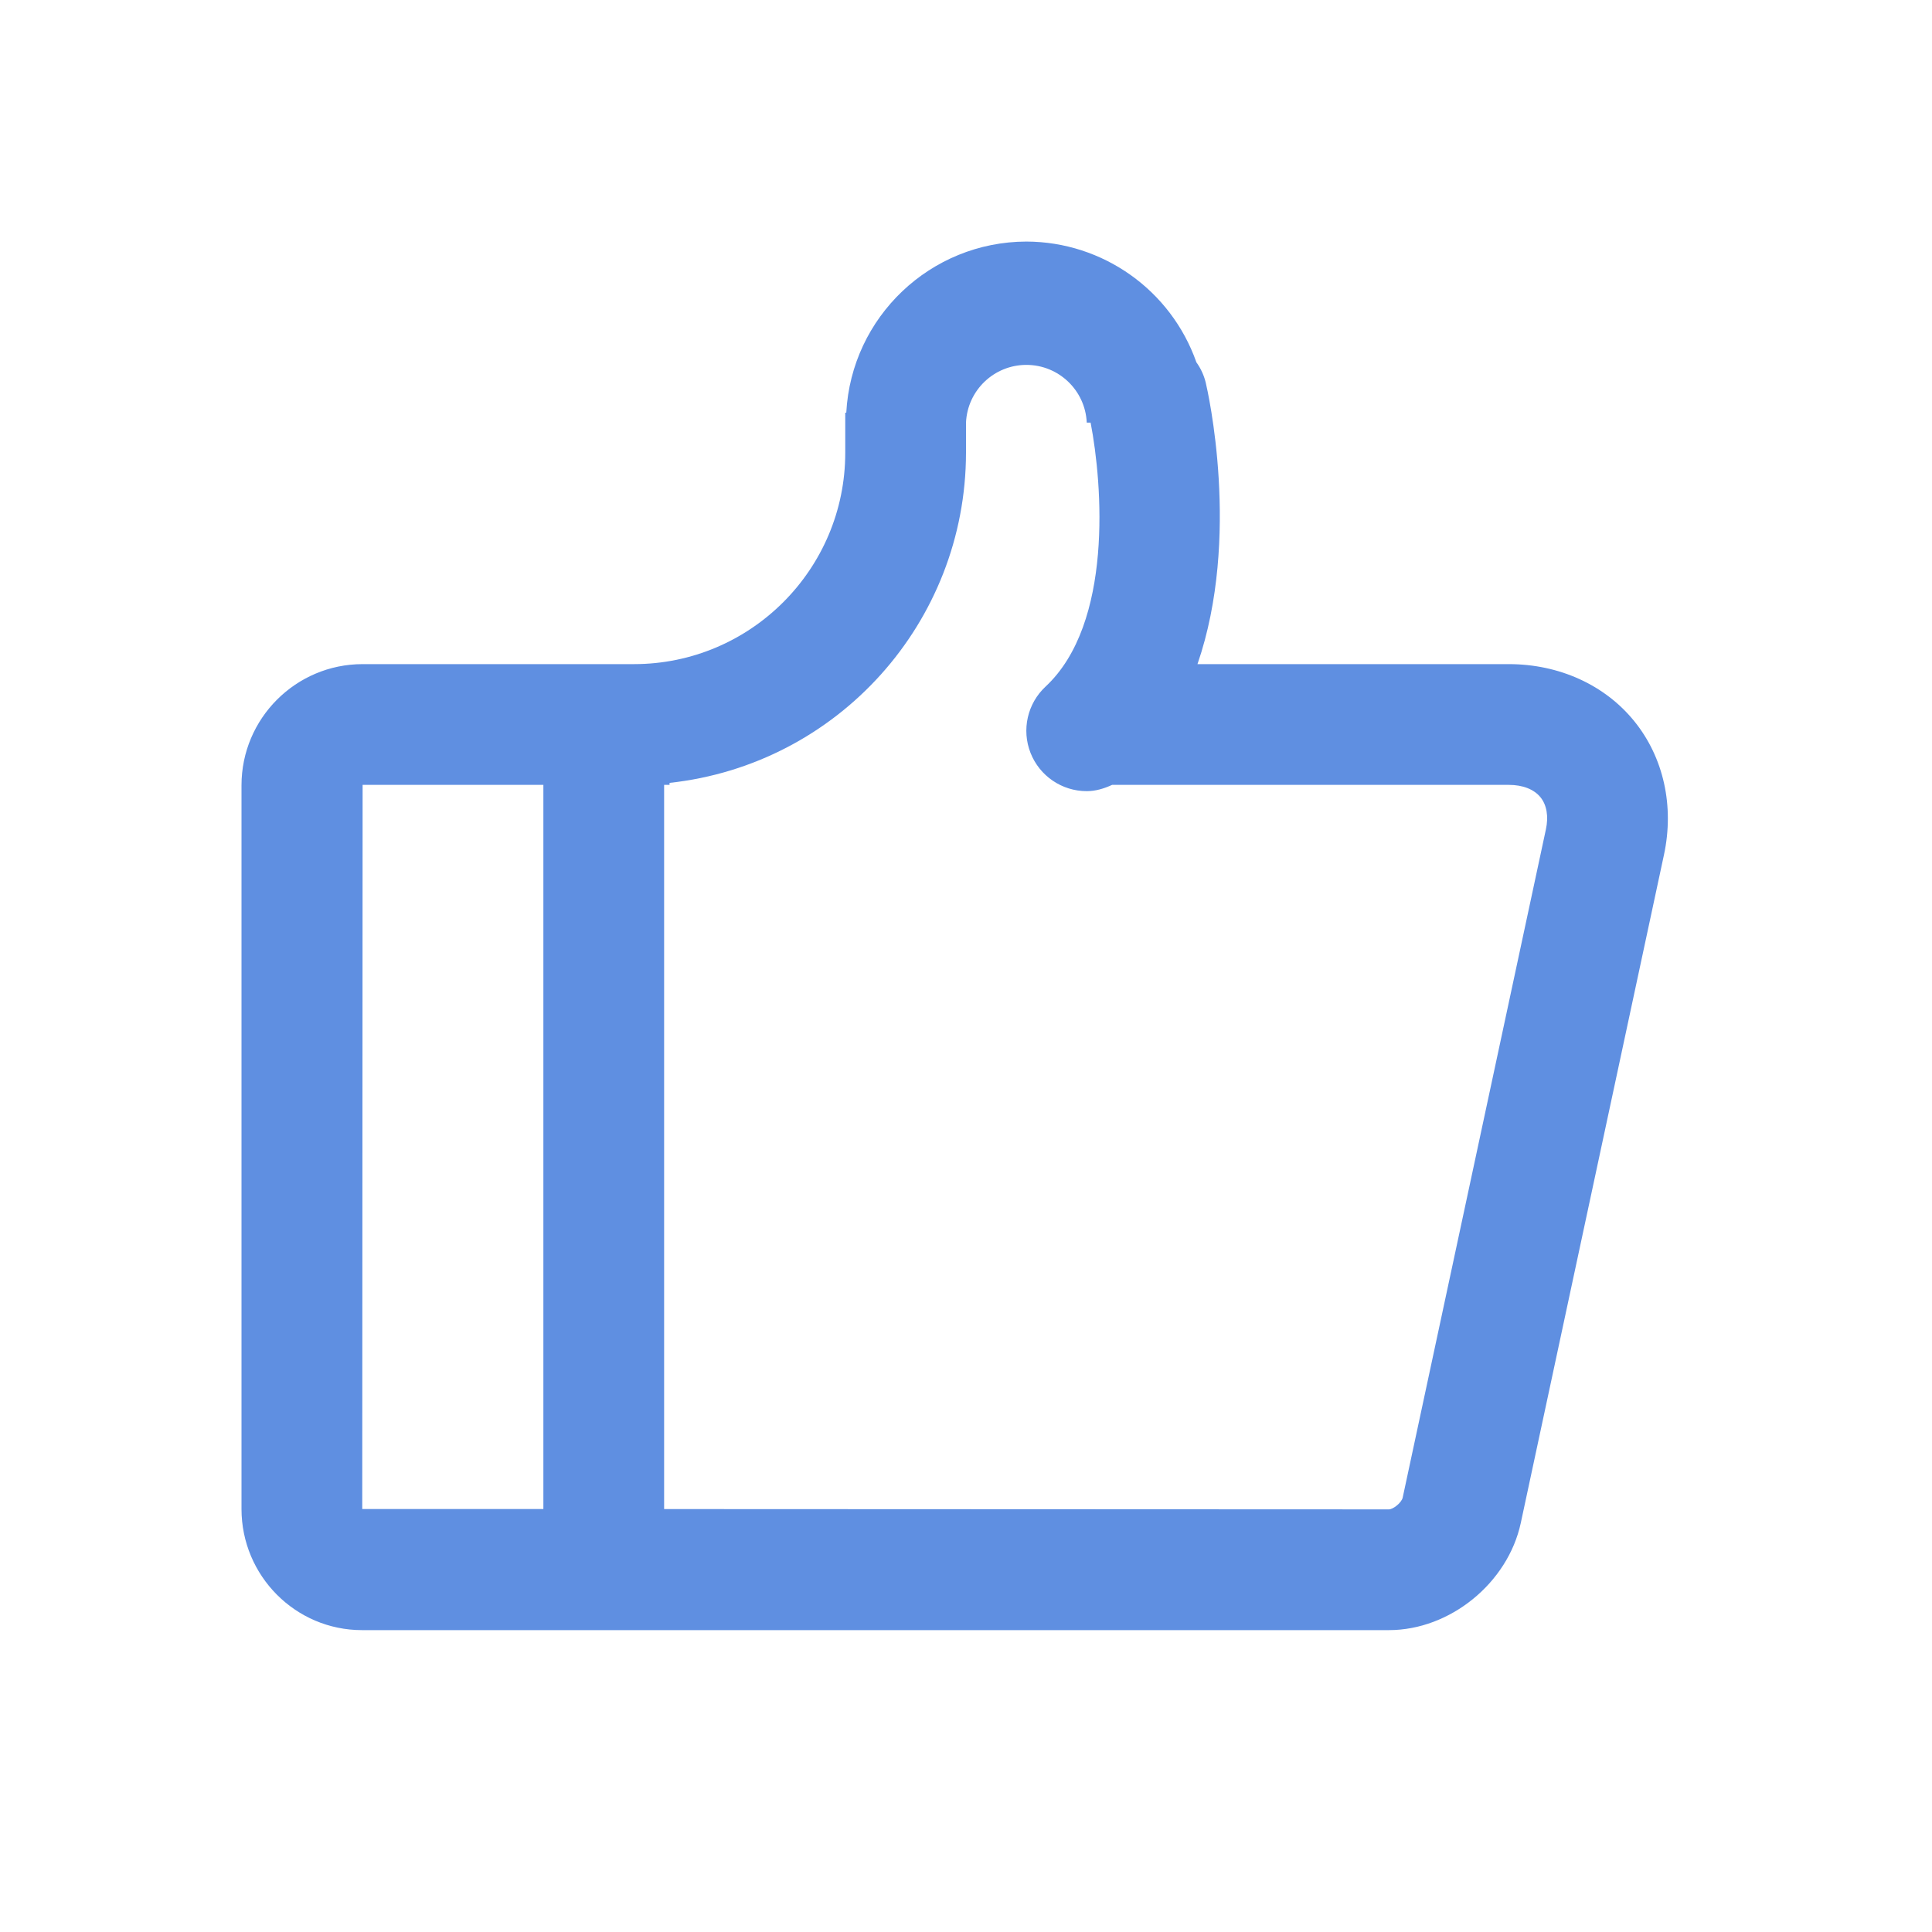
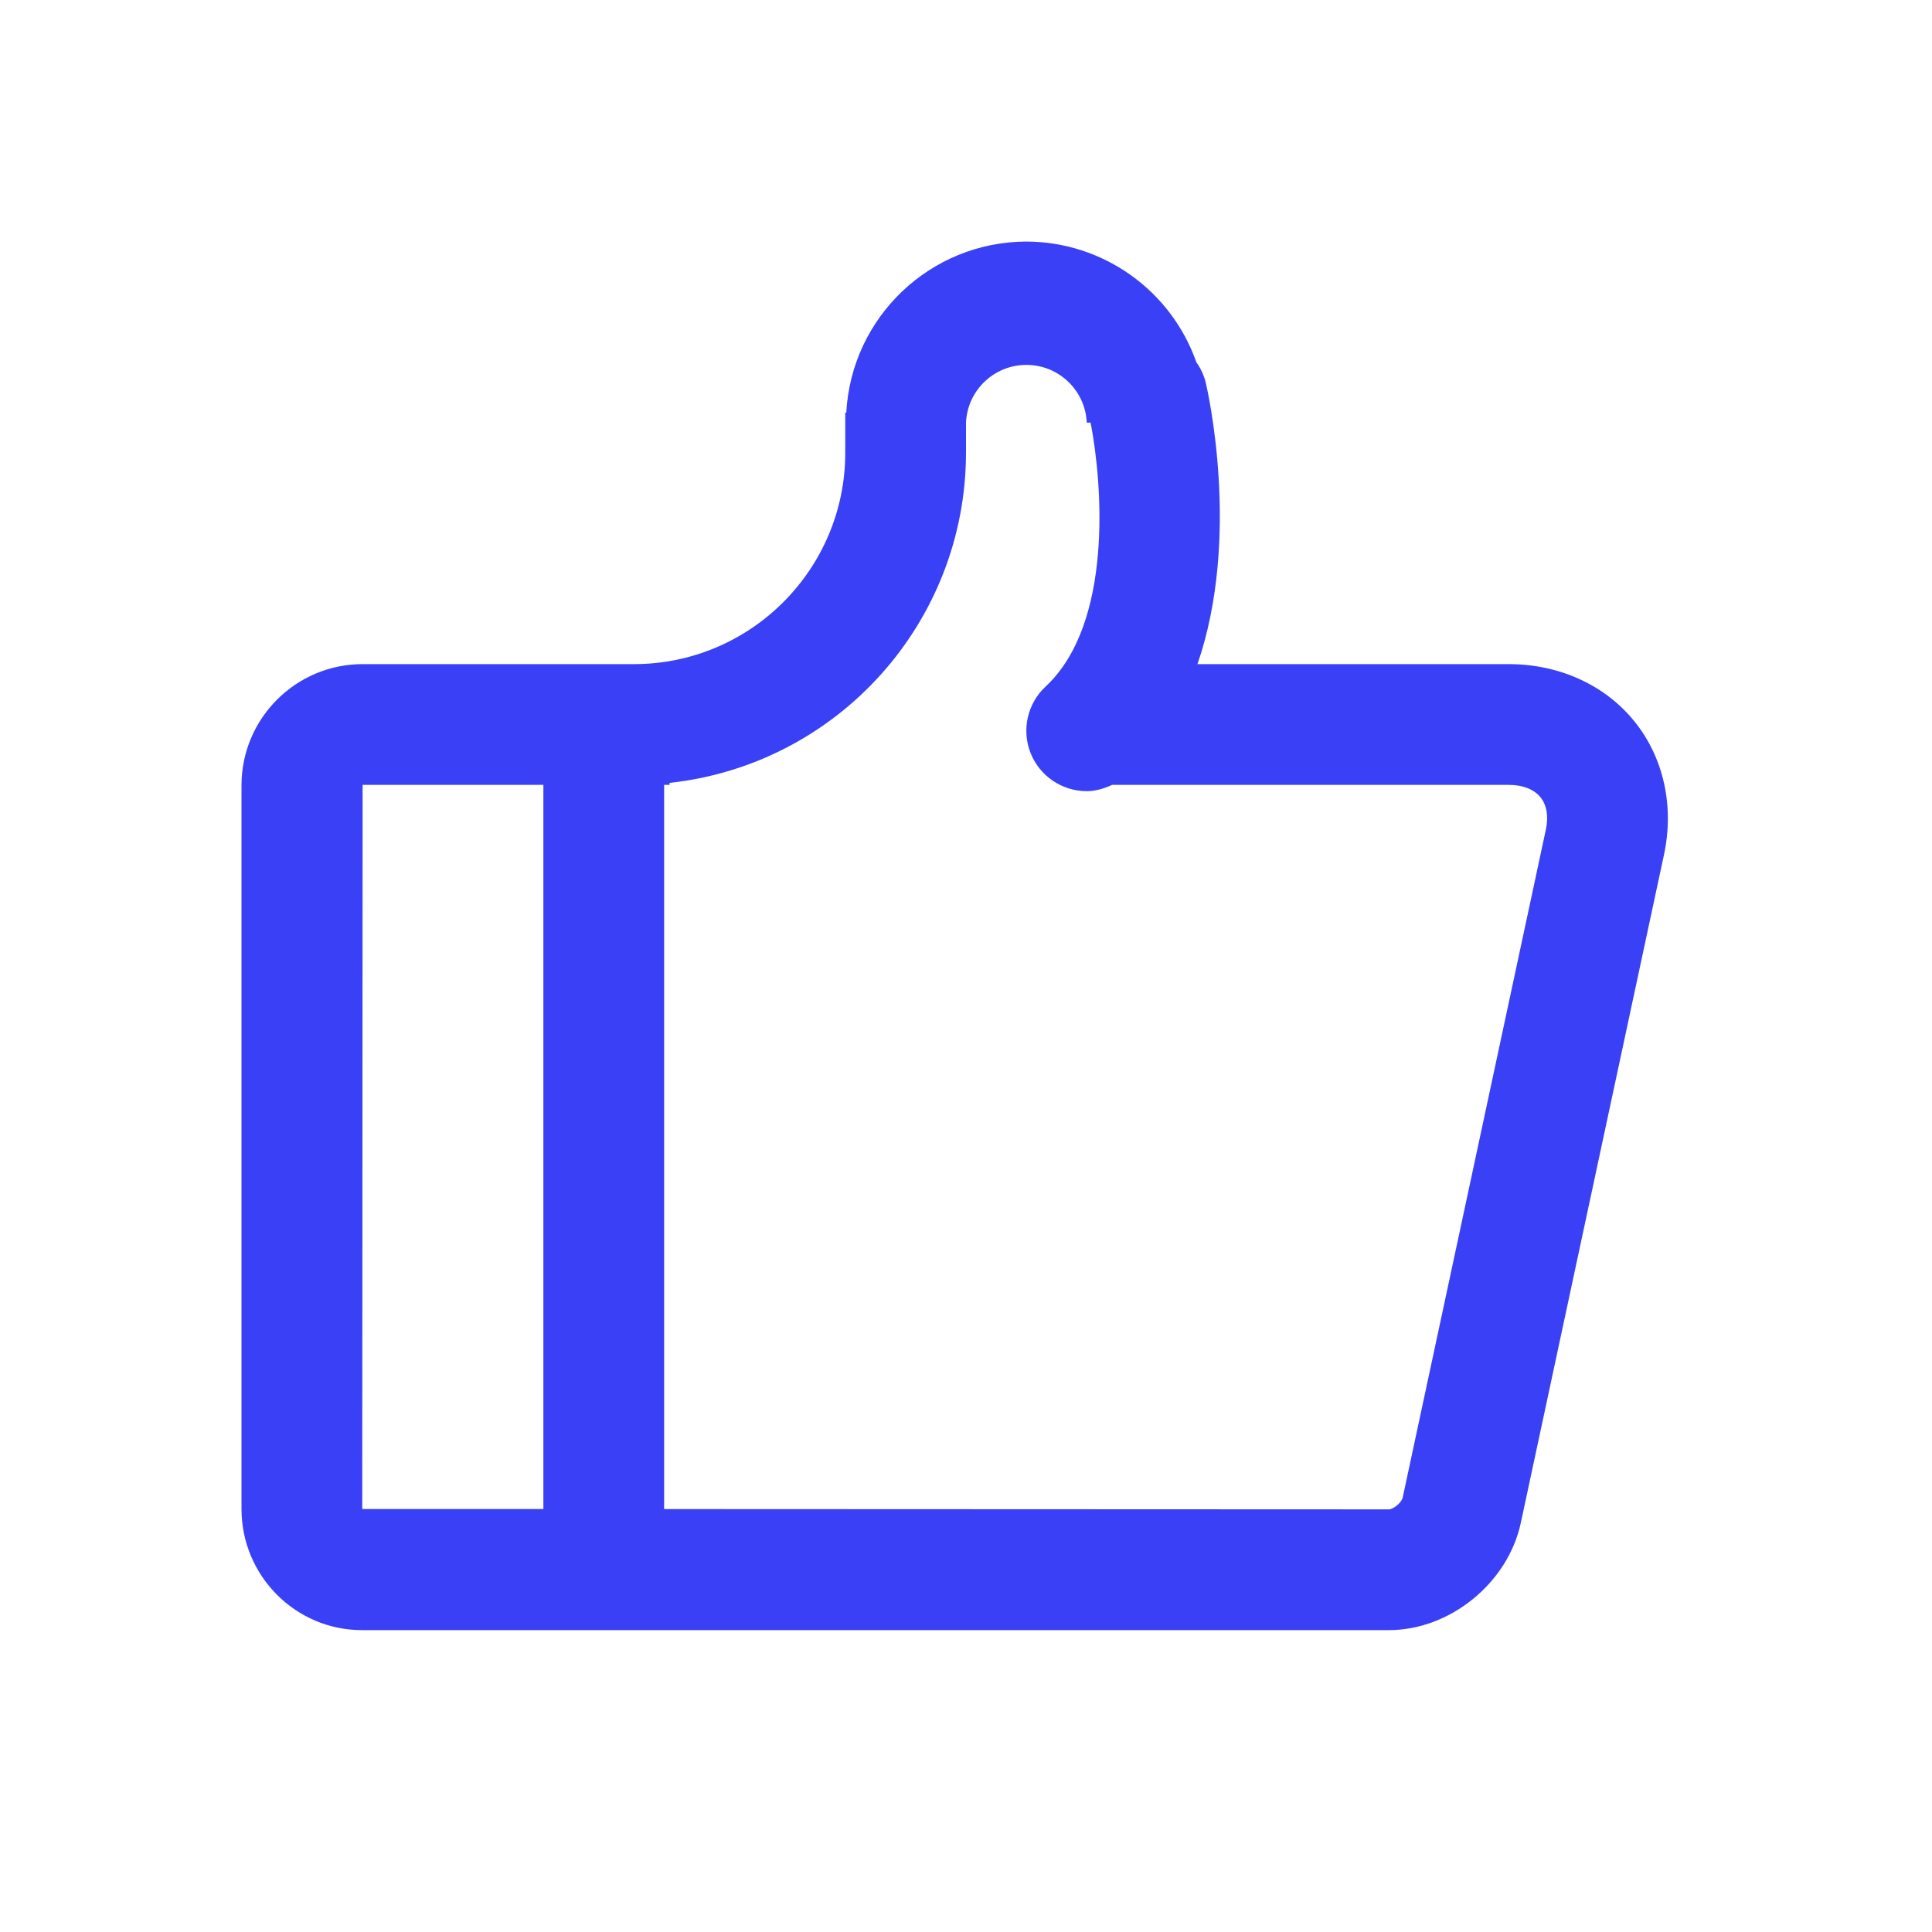
<svg xmlns="http://www.w3.org/2000/svg" t="1505184143741" class="icon" style="" viewBox="0 0 1024 1024" version="1.1" p-id="2431" width="48" height="48">
  <defs>
    <style type="text/css" />
  </defs>
-   <path d="M819.36 439.584l-75.904 354.176c-0.576 2.688-5.088 6.24-7.296 6.24L352 799.84V416h2.88v-1.056A176.224 176.224 0 0 0 512 240V224a32.032 32.032 0 0 1 64 0h2.048c6.336 32.8 11.968 106.496-23.872 139.904A32 32 0 0 0 576 419.328c4.64 0 9.152-1.344 13.44-3.328h210.24c7.424 0 13.376 2.336 16.832 6.592 3.296 4.096 4.32 10.144 2.848 16.992zM192.192 416H288v383.808H192L192.192 416z m674.08-33.664c-15.584-19.296-39.872-30.336-66.592-30.336h-164.992c23.168-67.2 5.376-145.024 4.352-149.312a30.944 30.944 0 0 0-4.928-10.656 95.808 95.808 0 0 0-90.112-64 95.84 95.84 0 0 0-95.456 90.688H448V240c0 61.76-50.24 112-112 112H192.192C156.8 352 128 380.8 128 416.224v383.552C128 835.2 156.64 864 191.84 864h544.32c32.352 0 63.04-24.96 69.888-56.8l75.904-354.208c5.504-25.76-0.192-51.488-15.68-70.656z" p-id="2432" fill="#5f8fe1" />
+   <path d="M819.36 439.584l-75.904 354.176c-0.576 2.688-5.088 6.24-7.296 6.24L352 799.84V416h2.88v-1.056A176.224 176.224 0 0 0 512 240V224a32.032 32.032 0 0 1 64 0h2.048c6.336 32.8 11.968 106.496-23.872 139.904A32 32 0 0 0 576 419.328c4.64 0 9.152-1.344 13.44-3.328h210.24c7.424 0 13.376 2.336 16.832 6.592 3.296 4.096 4.32 10.144 2.848 16.992zM192.192 416H288v383.808H192L192.192 416z m674.08-33.664c-15.584-19.296-39.872-30.336-66.592-30.336h-164.992c23.168-67.2 5.376-145.024 4.352-149.312a30.944 30.944 0 0 0-4.928-10.656 95.808 95.808 0 0 0-90.112-64 95.84 95.84 0 0 0-95.456 90.688H448V240c0 61.76-50.24 112-112 112H192.192C156.8 352 128 380.8 128 416.224v383.552C128 835.2 156.64 864 191.84 864h544.32c32.352 0 63.04-24.96 69.888-56.8l75.904-354.208c5.504-25.76-0.192-51.488-15.68-70.656z" p-id="2432" fill="#3a40f5" />
</svg>
